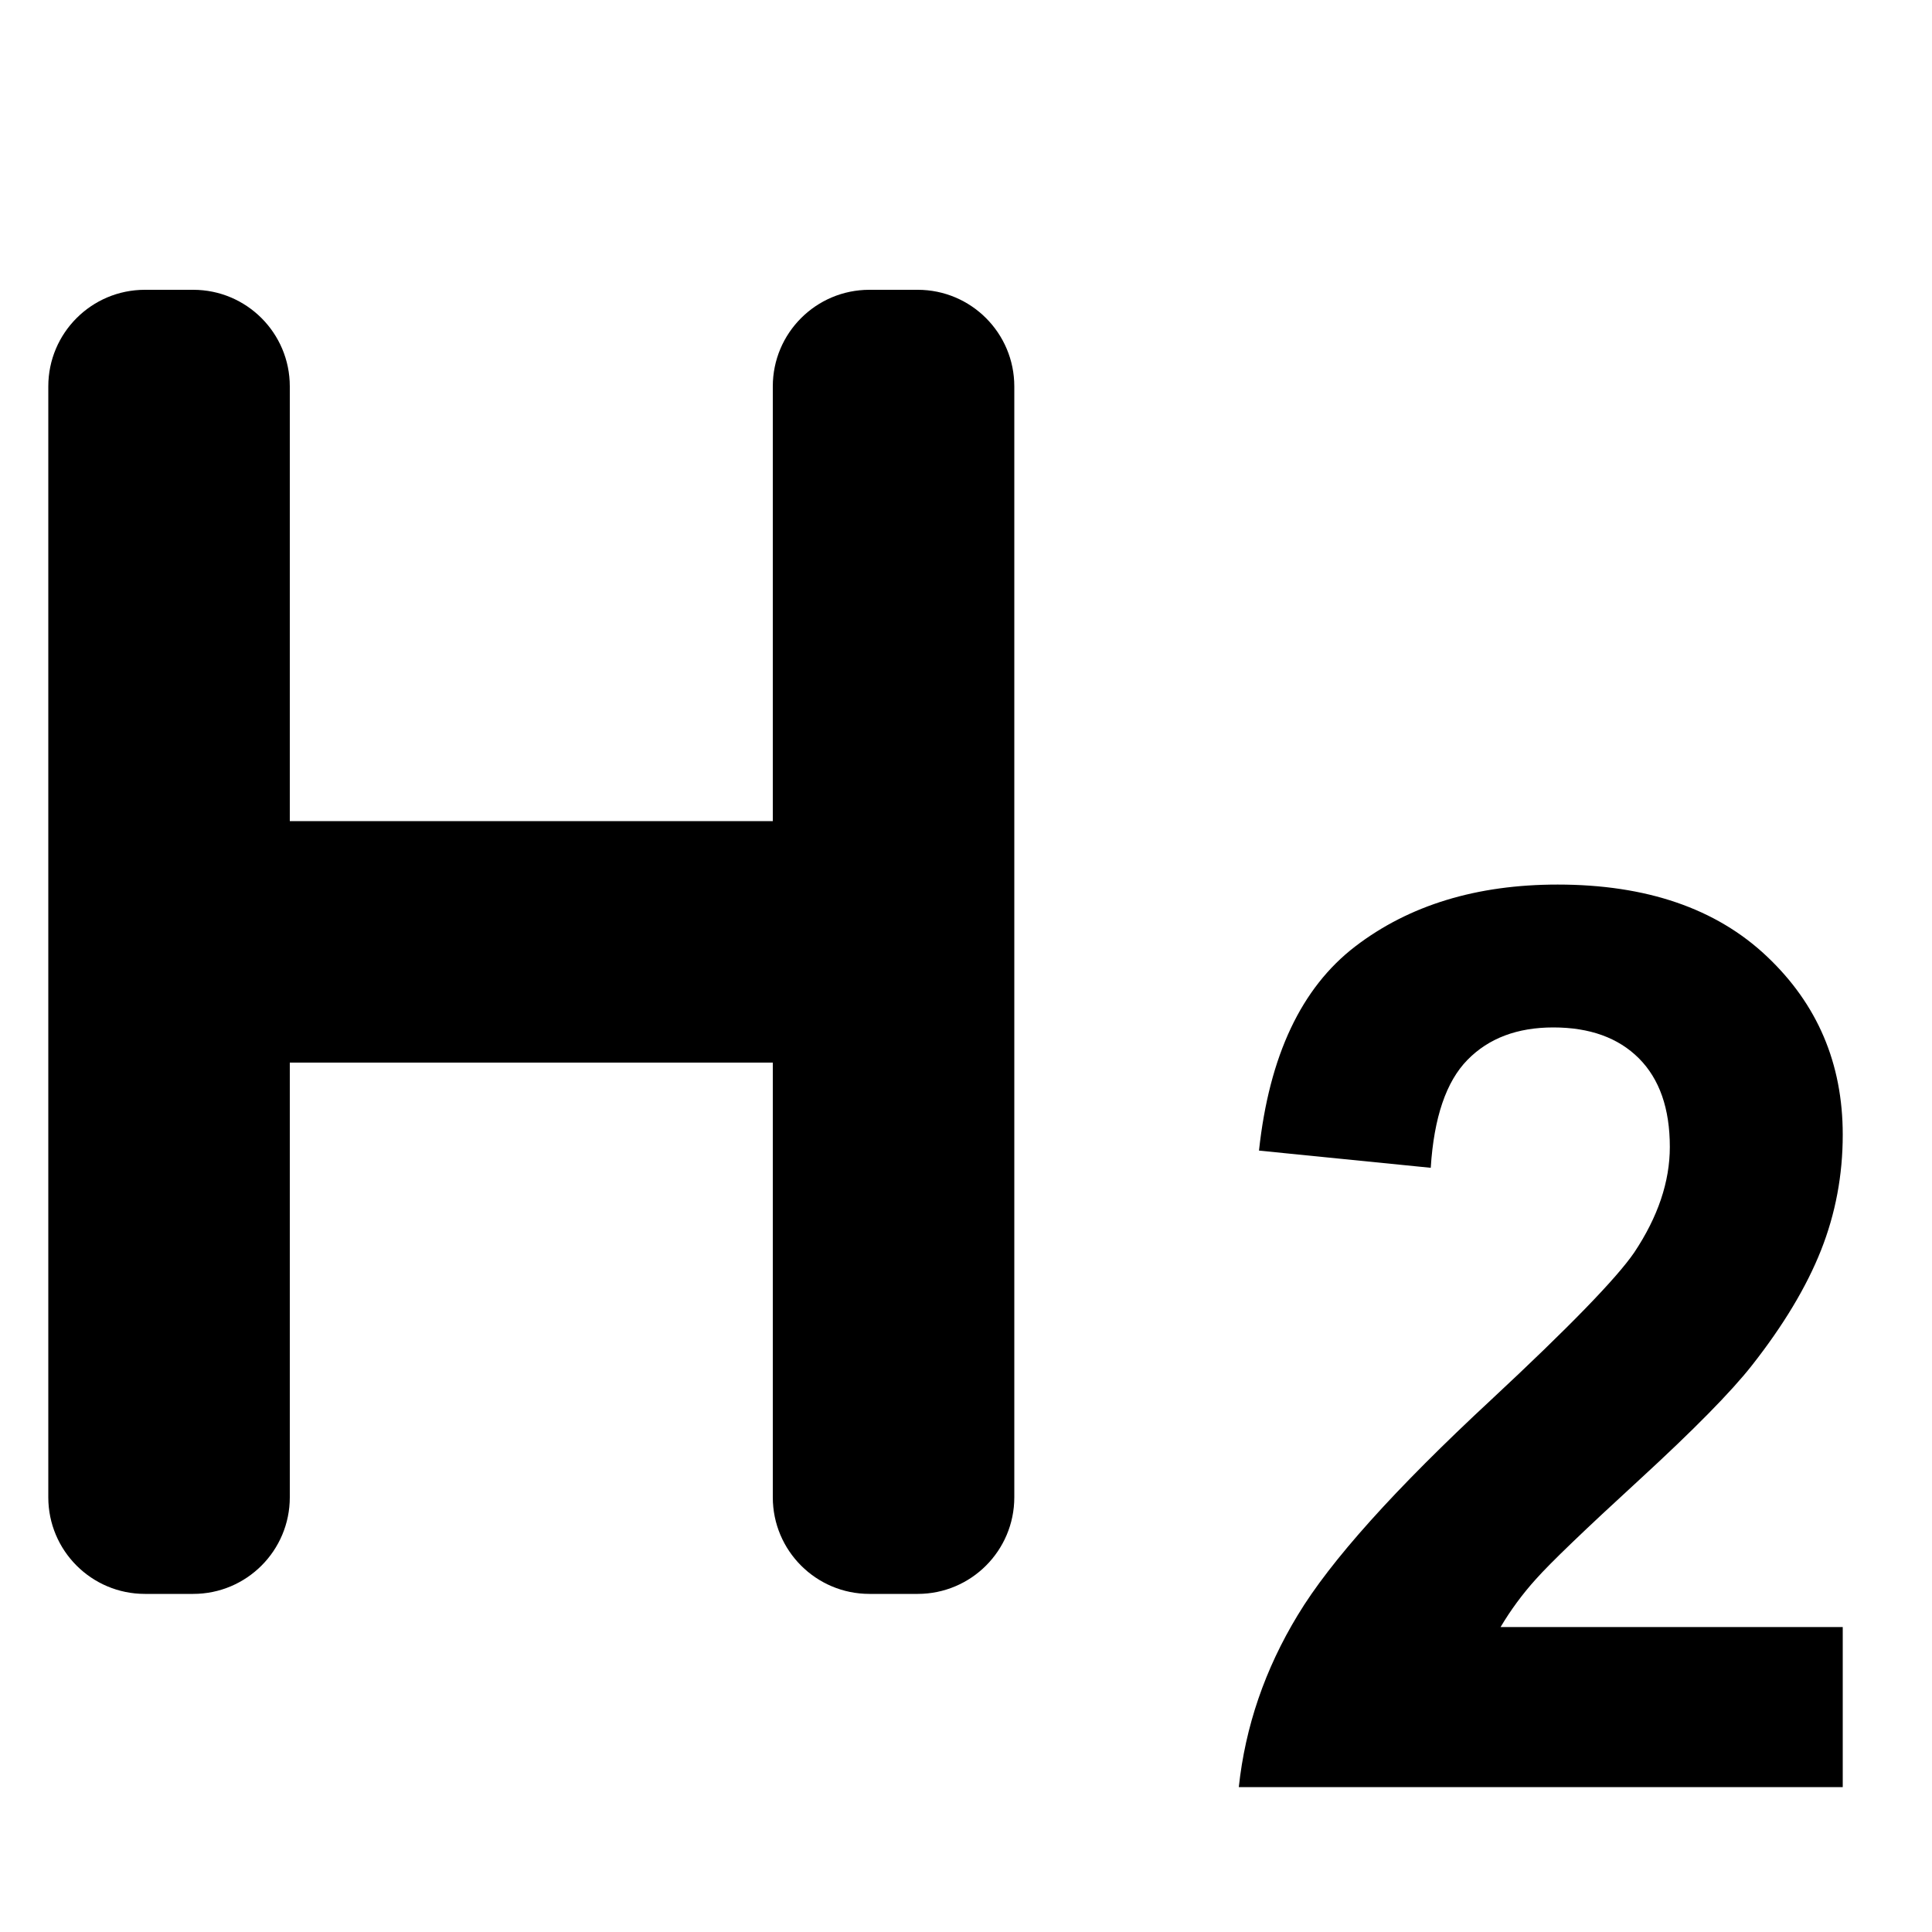
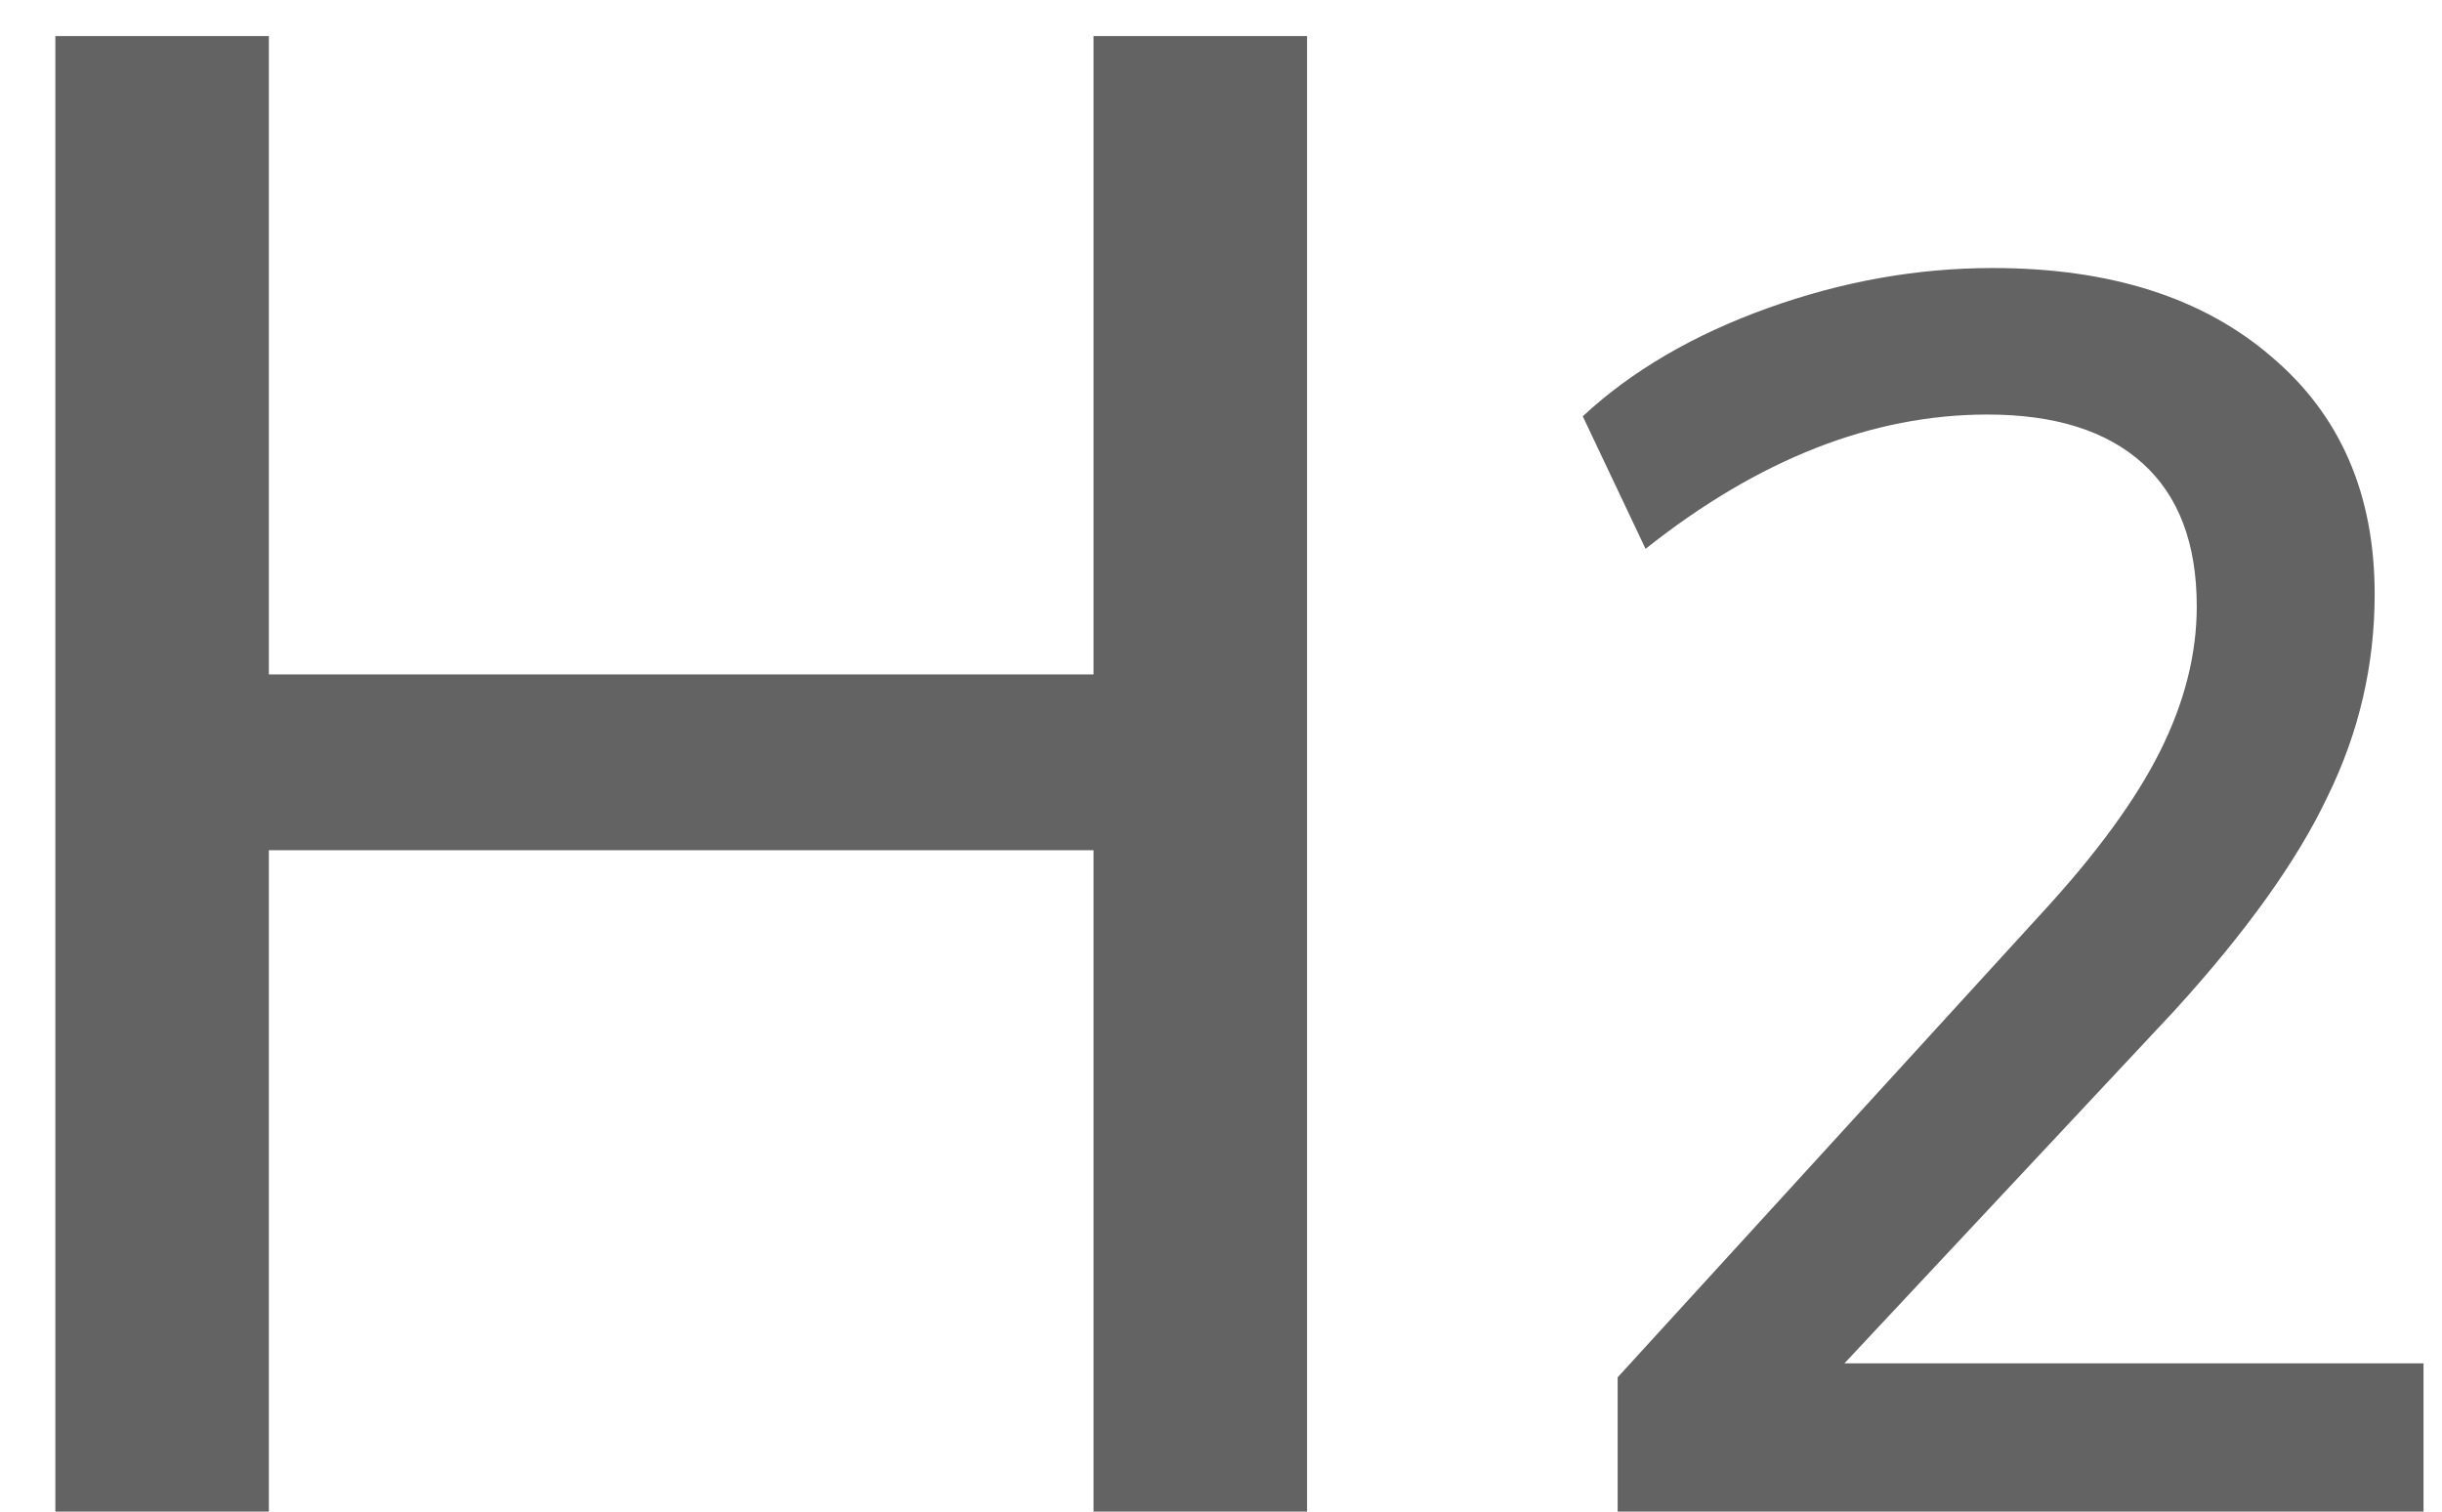
- <svg xmlns="http://www.w3.org/2000/svg" viewBox="0 0 20 20">
-   <path d="M3 8.5h5V4a1 1 0 0 1 1-1h.5a1 1 0 0 1 1 1v11.5a1 1 0 0 1-1 1H9a1 1 0 0 1-1-1V11H3v4.5a1 1 0 0 1-1 1h-.5a1 1 0 0 1-1-1V4a1 1 0 0 1 1-1H2a1 1 0 0 1 1 1v4.5zm16.076 8.343V18.5h-6.252c.067-.626.27-1.22.61-1.78.338-.561 1.006-1.305 2.005-2.232.804-.749 1.297-1.257 1.479-1.523.245-.368.368-.732.368-1.092 0-.398-.107-.703-.32-.917-.214-.214-.51-.32-.886-.32-.372 0-.669.111-.889.336-.22.224-.347.596-.38 1.117l-1.778-.178c.106-.982.438-1.686.997-2.114.558-.427 1.257-.64 2.095-.64.918 0 1.64.247 2.164.742.525.495.787 1.11.787 1.847 0 .419-.075.818-.225 1.197-.15.378-.388.775-.714 1.19-.216.275-.605.67-1.168 1.187-.563.516-.92.859-1.07 1.028a3.11 3.11 0 0 0-.365.495h3.542z" />
+ <svg xmlns="http://www.w3.org/2000/svg" width="21" height="13" viewBox="0 0 21 13" fill="none">
+   <path d="M9.404 0.31H11.24V13H9.404V7.312H2.312V13H0.476V0.31H2.312V5.8H9.404V0.31ZM20.841 11.725V13H13.911V11.845L17.556 7.855C18.026 7.345 18.366 6.88 18.576 6.46C18.786 6.04 18.891 5.625 18.891 5.215C18.891 4.675 18.736 4.265 18.426 3.985C18.116 3.705 17.671 3.565 17.091 3.565C16.101 3.565 15.121 3.95 14.151 4.72L13.611 3.58C14.031 3.19 14.561 2.88 15.201 2.65C15.841 2.42 16.486 2.305 17.136 2.305C18.146 2.305 18.946 2.56 19.536 3.07C20.126 3.57 20.421 4.25 20.421 5.11C20.421 5.72 20.286 6.3 20.016 6.85C19.756 7.4 19.316 8.015 18.696 8.695L15.861 11.725H20.841Z" fill="#636363" />
</svg>
